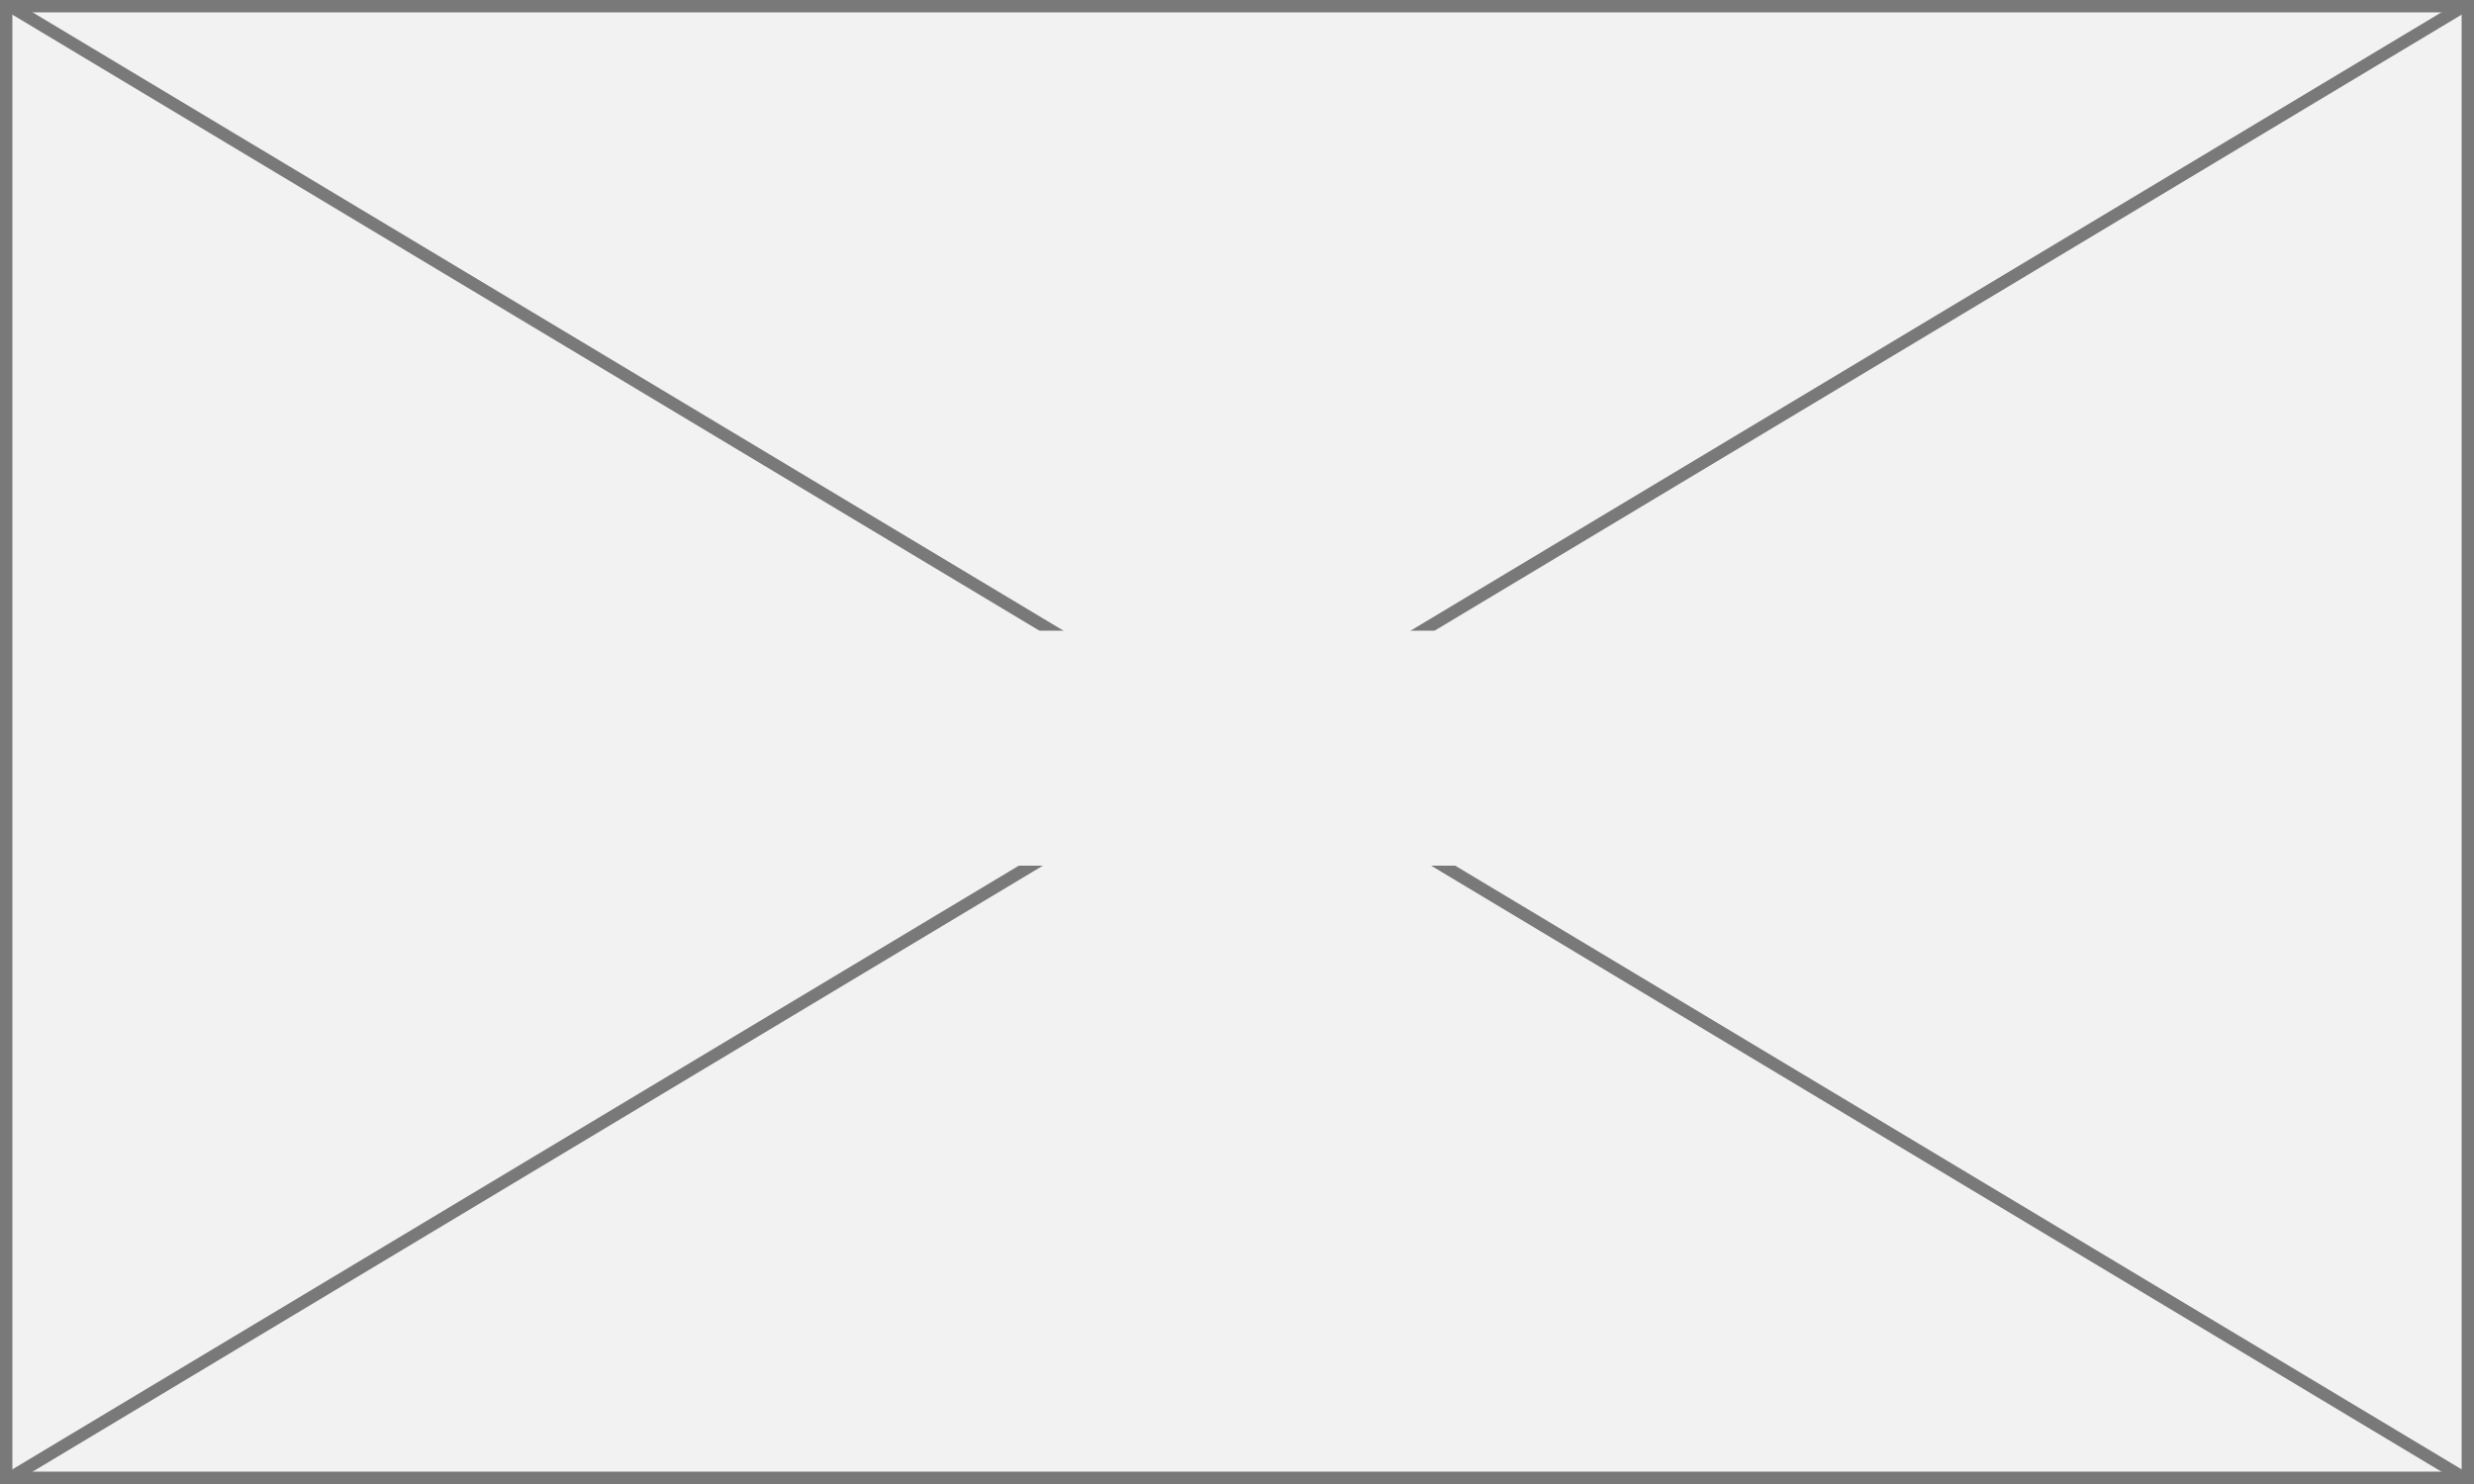
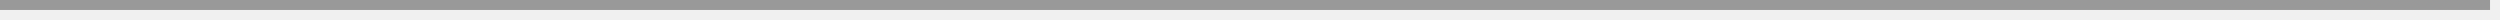
- <svg xmlns="http://www.w3.org/2000/svg" version="1.1" width="200px" height="120px">
-   <defs>
-     <mask fill="white" id="clip1134">
-       <path d="M 641 148  L 679 148  L 679 167  L 641 167  Z M 559 97  L 759 97  L 759 217  L 559 217  Z " fill-rule="evenodd" />
-     </mask>
-   </defs>
-   <g transform="matrix(1 0 0 1 -559 -97 )">
-     <path d="M 559.5 97.5  L 758.5 97.5  L 758.5 216.5  L 559.5 216.5  L 559.5 97.5  Z " fill-rule="nonzero" fill="#f2f2f2" stroke="none" />
-     <path d="M 559.5 97.5  L 758.5 97.5  L 758.5 216.5  L 559.5 216.5  L 559.5 97.5  Z " stroke-width="1" stroke="#797979" fill="none" />
-     <path d="M 559.715 97.429  L 758.285 216.571  M 758.285 97.429  L 559.715 216.571  " stroke-width="1" stroke="#797979" fill="none" mask="url(#clip1134)" />
+ <svg xmlns="http://www.w3.org/2000/svg" version="1.1" width="251px" height="2px">
+   <g transform="matrix(1 0 0 1 -63 -290 )">
+     <path d="M 63 290.5  L 313 290.5  " stroke-width="1" stroke="#999999" fill="none" />
  </g>
</svg>
